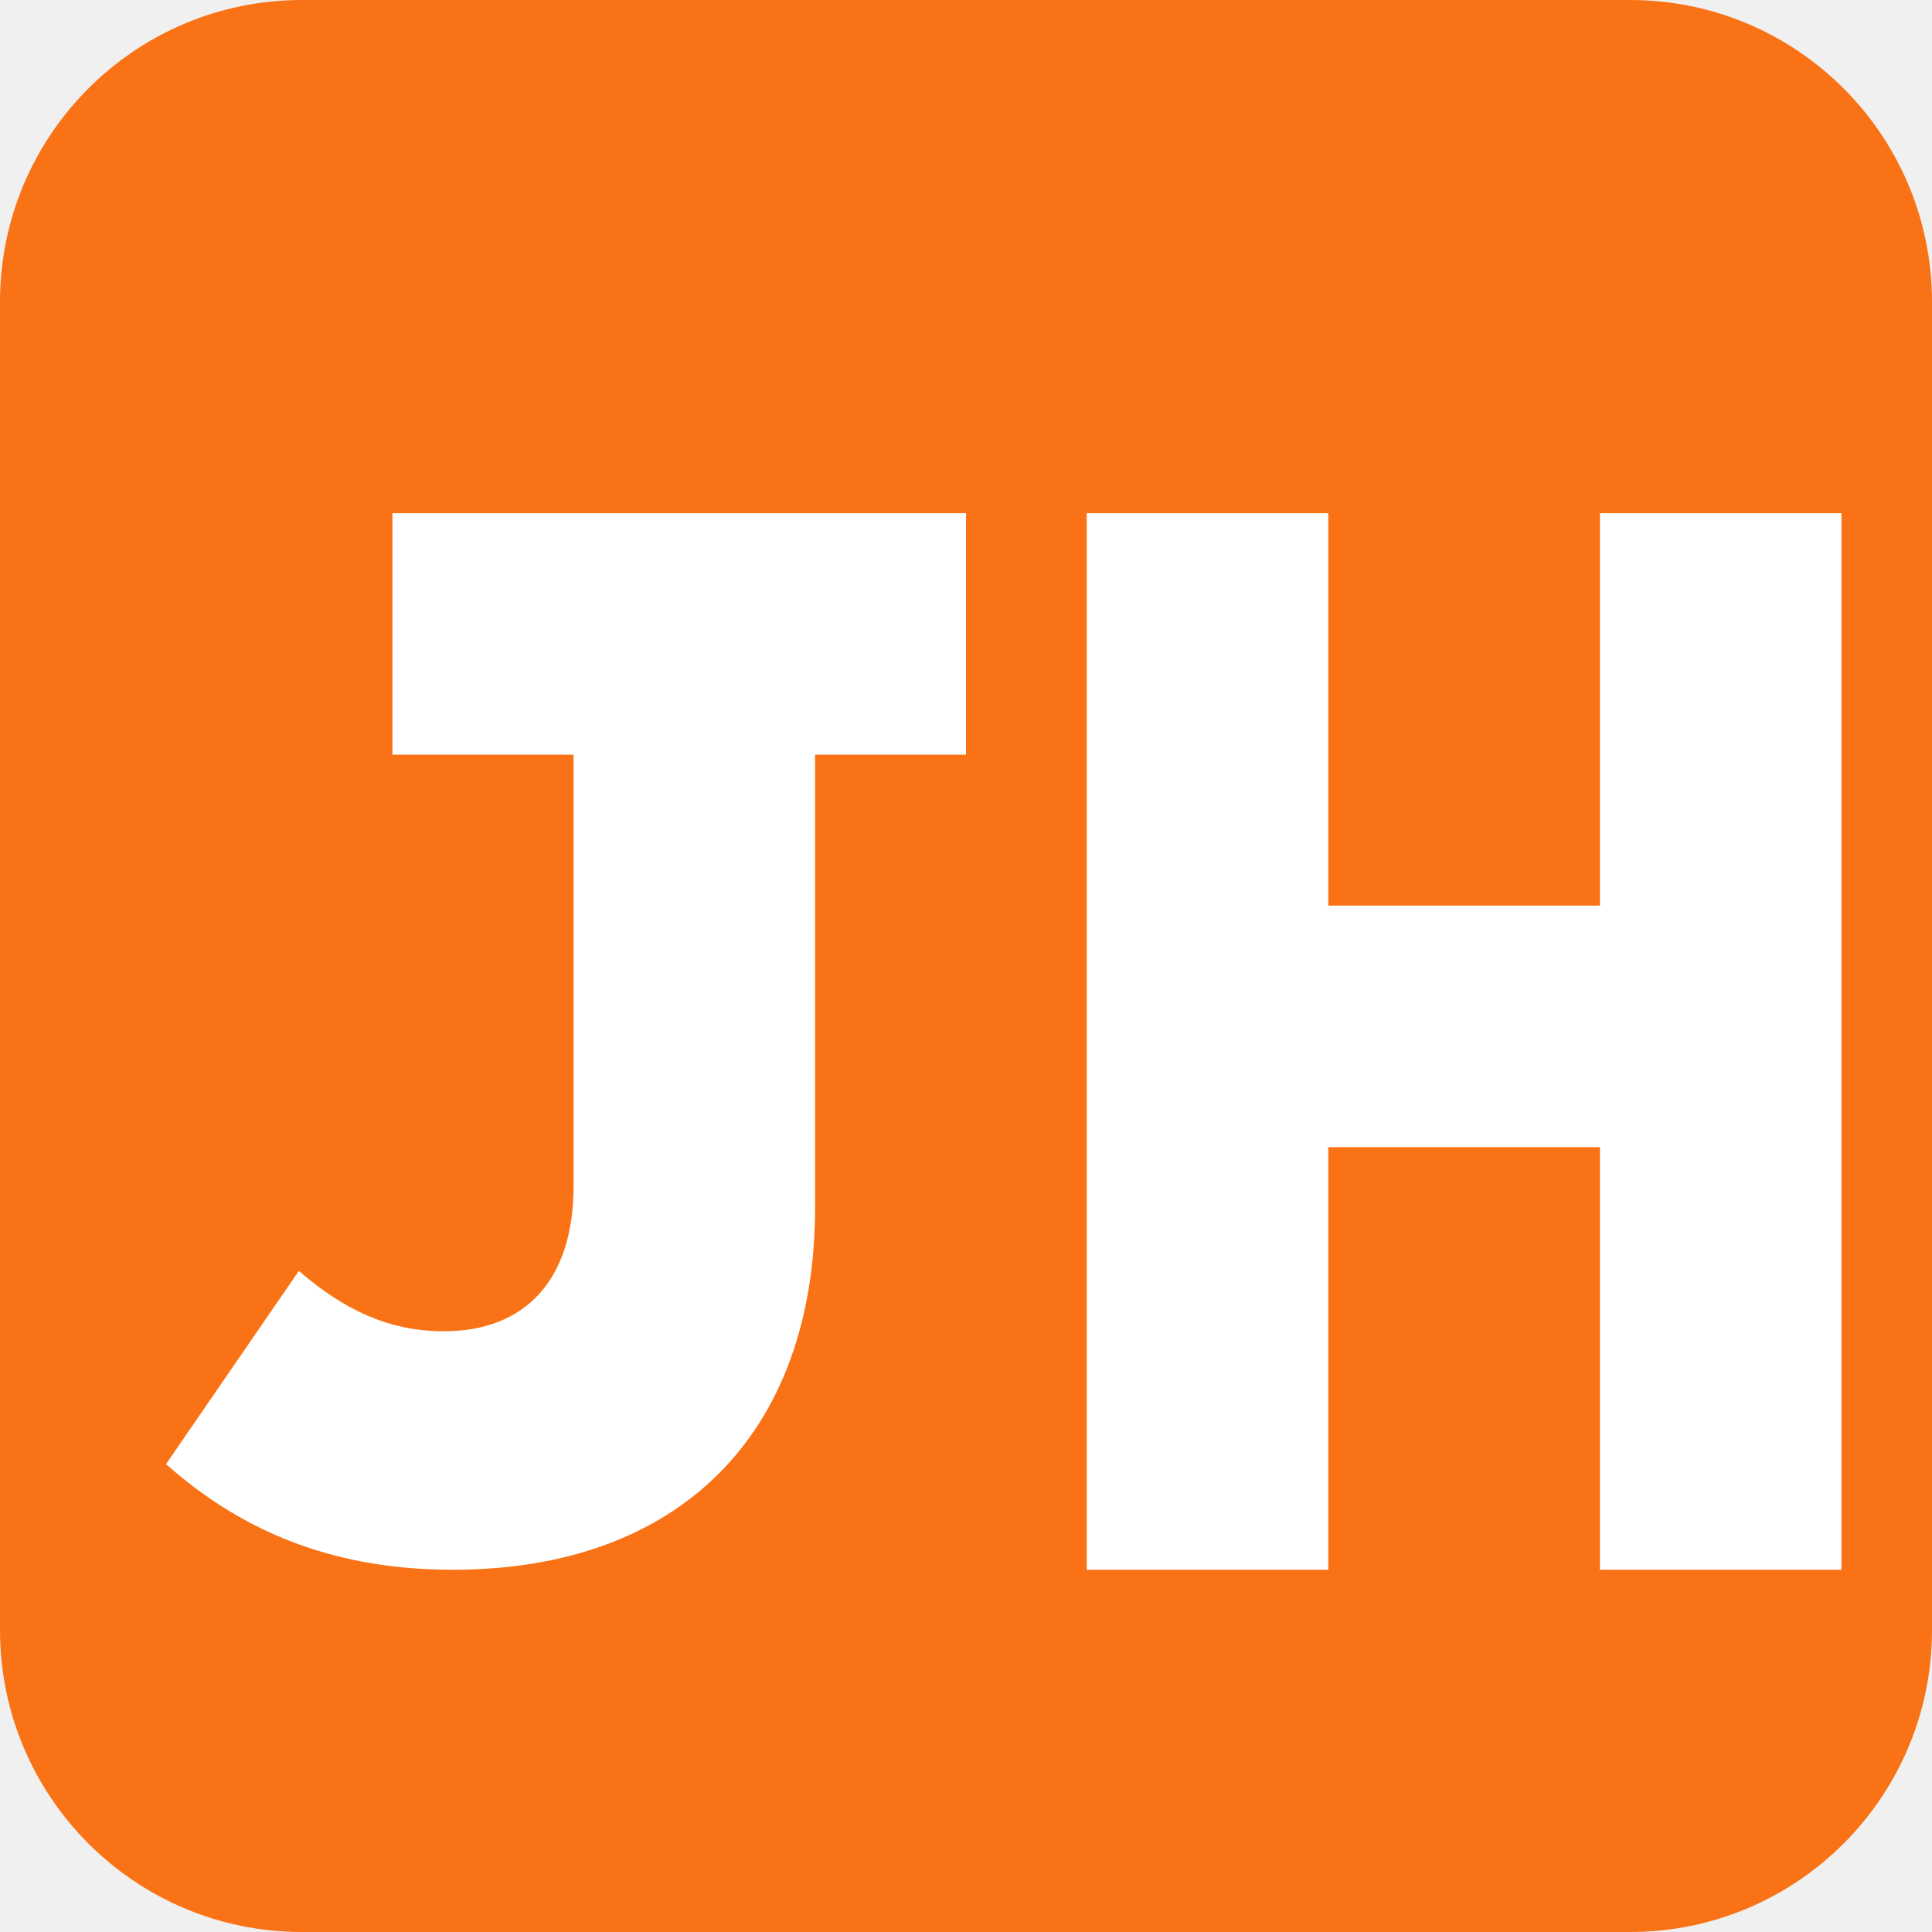
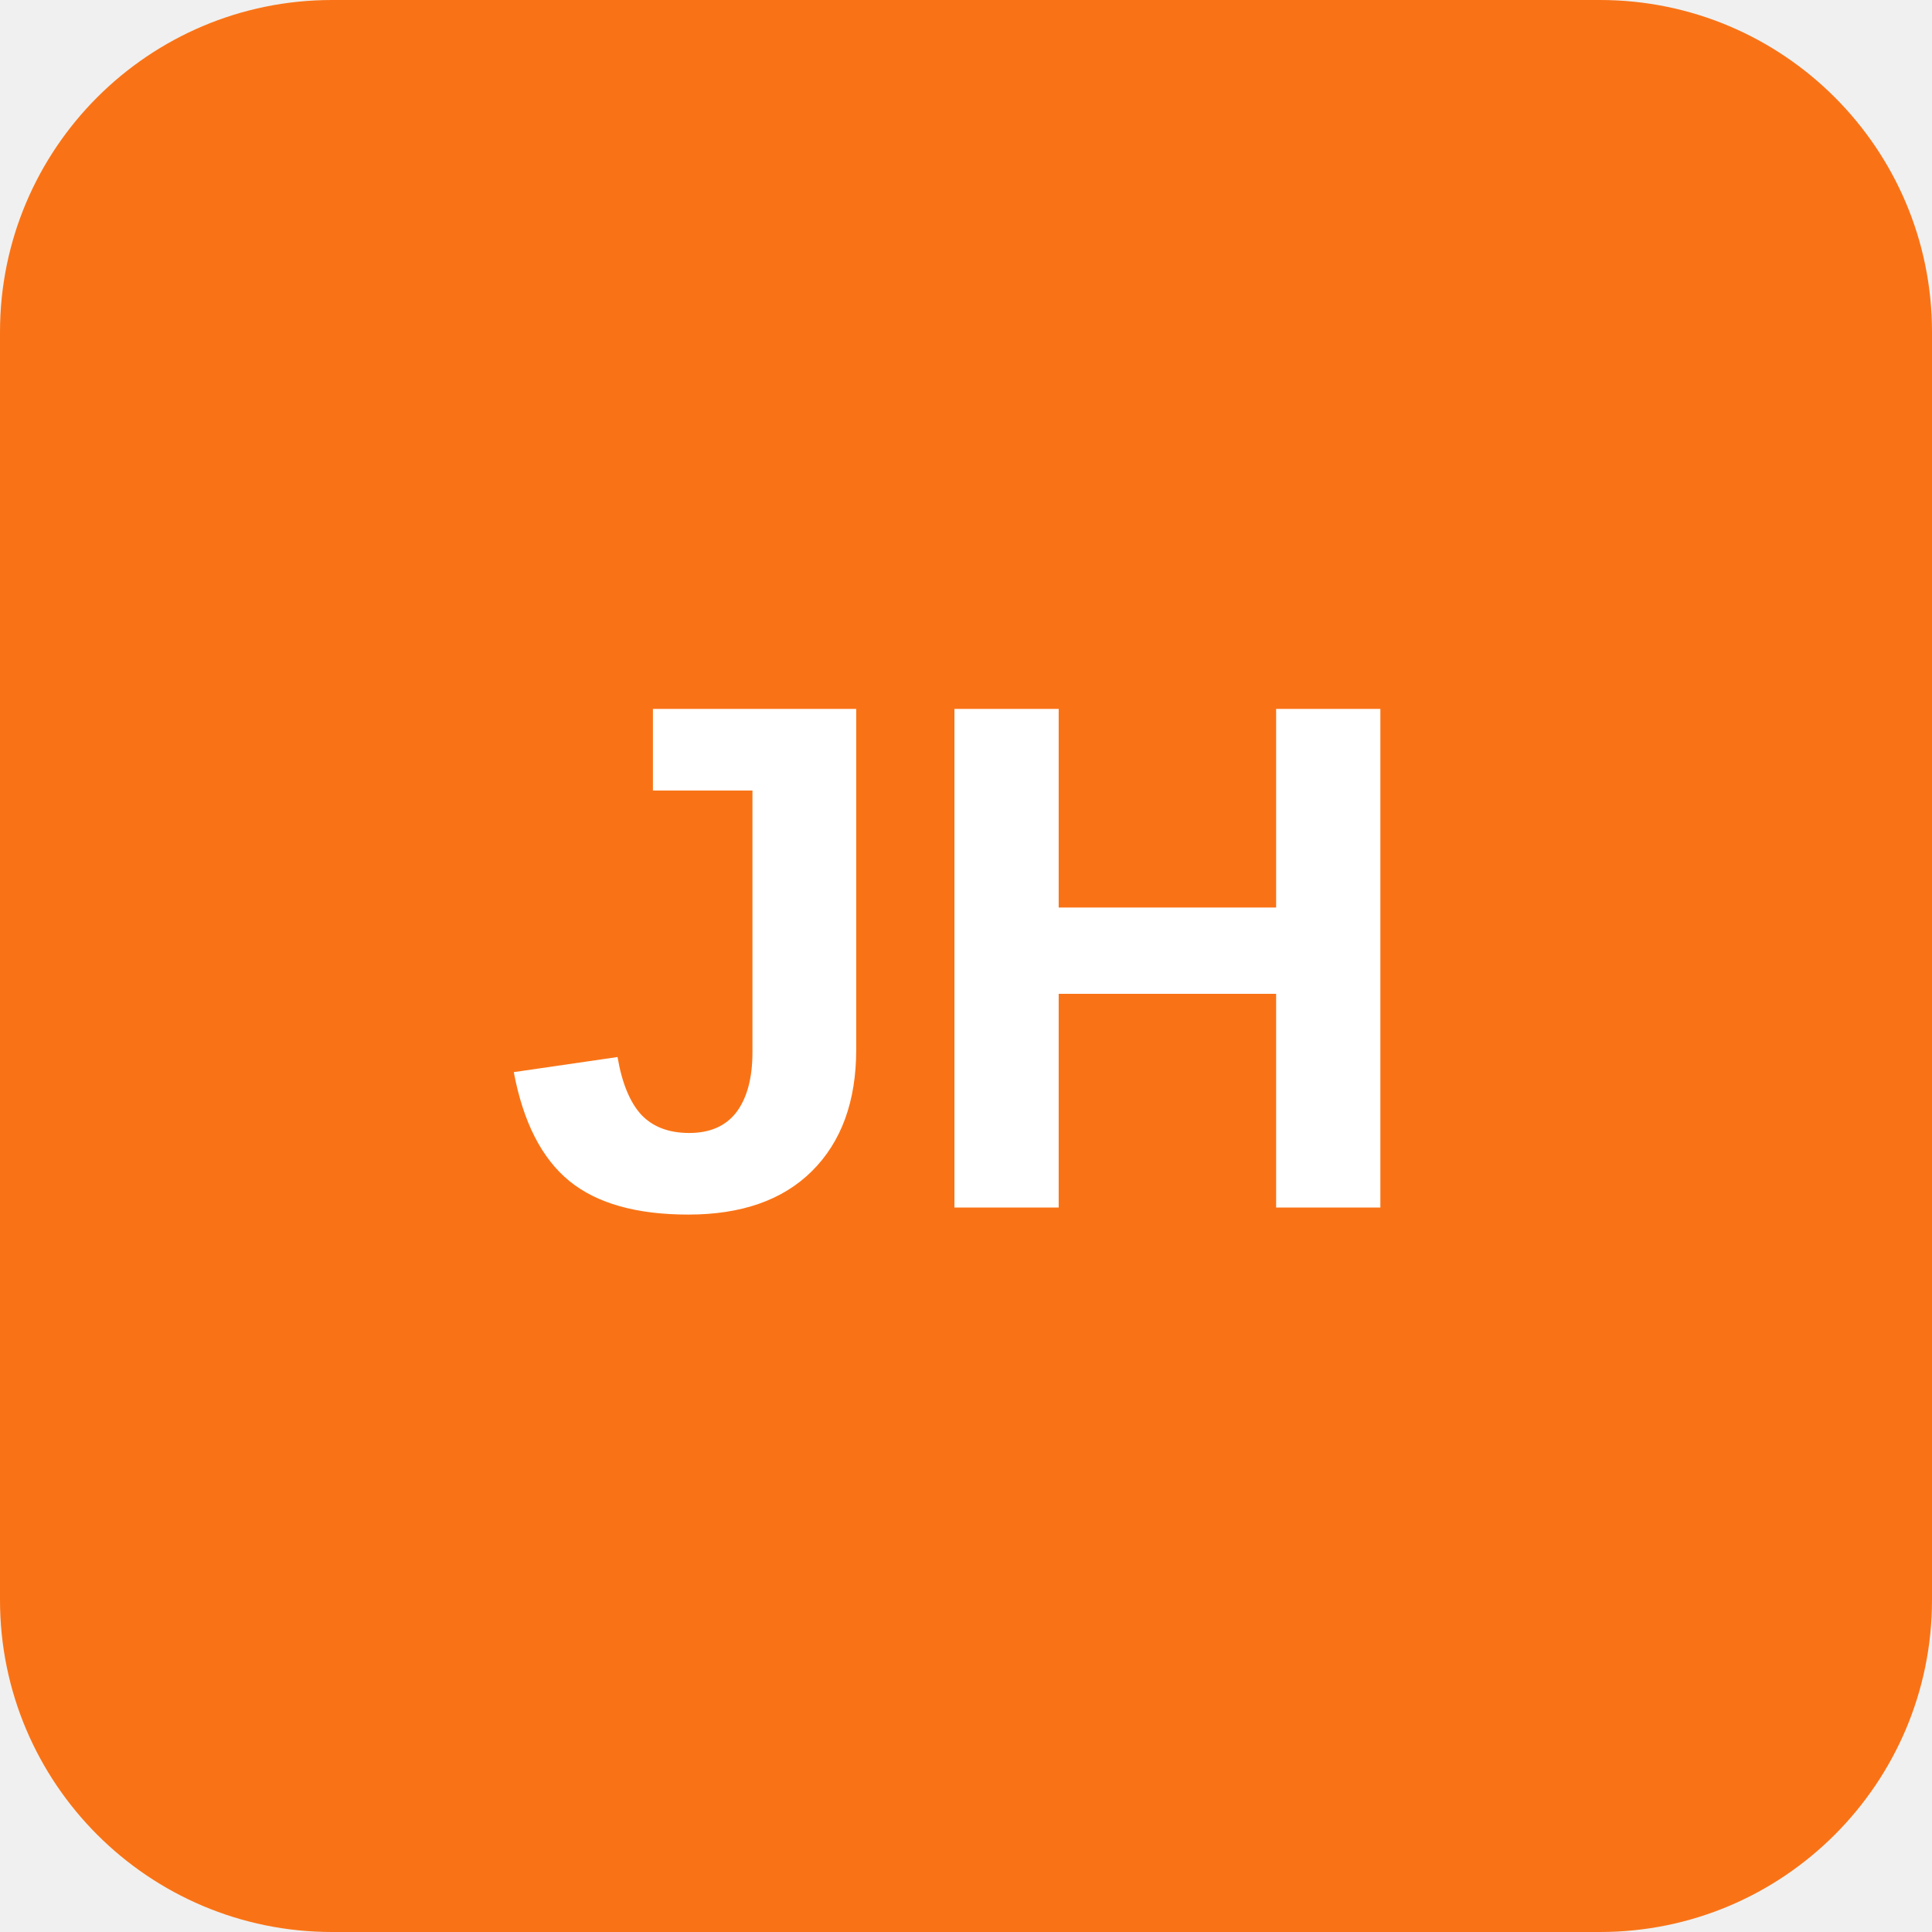
<svg xmlns="http://www.w3.org/2000/svg" width="64" height="64" viewBox="0 0 64 64" role="img" aria-label="JH">
-   <rect width="64" height="64" rx="10" fill="#F97316" />
-   <path d="M13 17h19v8h-5v15c0 7.5-4.5 12-12 12-3.7 0-6.8-1.1-9.5-3.5l4.4-6.4c1.5 1.3 3 2 4.8 2 2.7 0 4.3-1.7 4.3-4.8V25h-6V17Z" fill="#FFFFFF" />
-   <path d="M36 17h8v13h9V17h8v35h-8V38h-9v14h-8V17Z" fill="#FFFFFF" />
+   <rect width="64" height="64" rx="11" fill="#F97316" />
+   <text x="32" y="40" fill="#FFFFFF" font-family="Arial Black, Montserrat, Arial, sans-serif" font-size="24" font-weight="900" text-anchor="middle">JH</text>
</svg>
